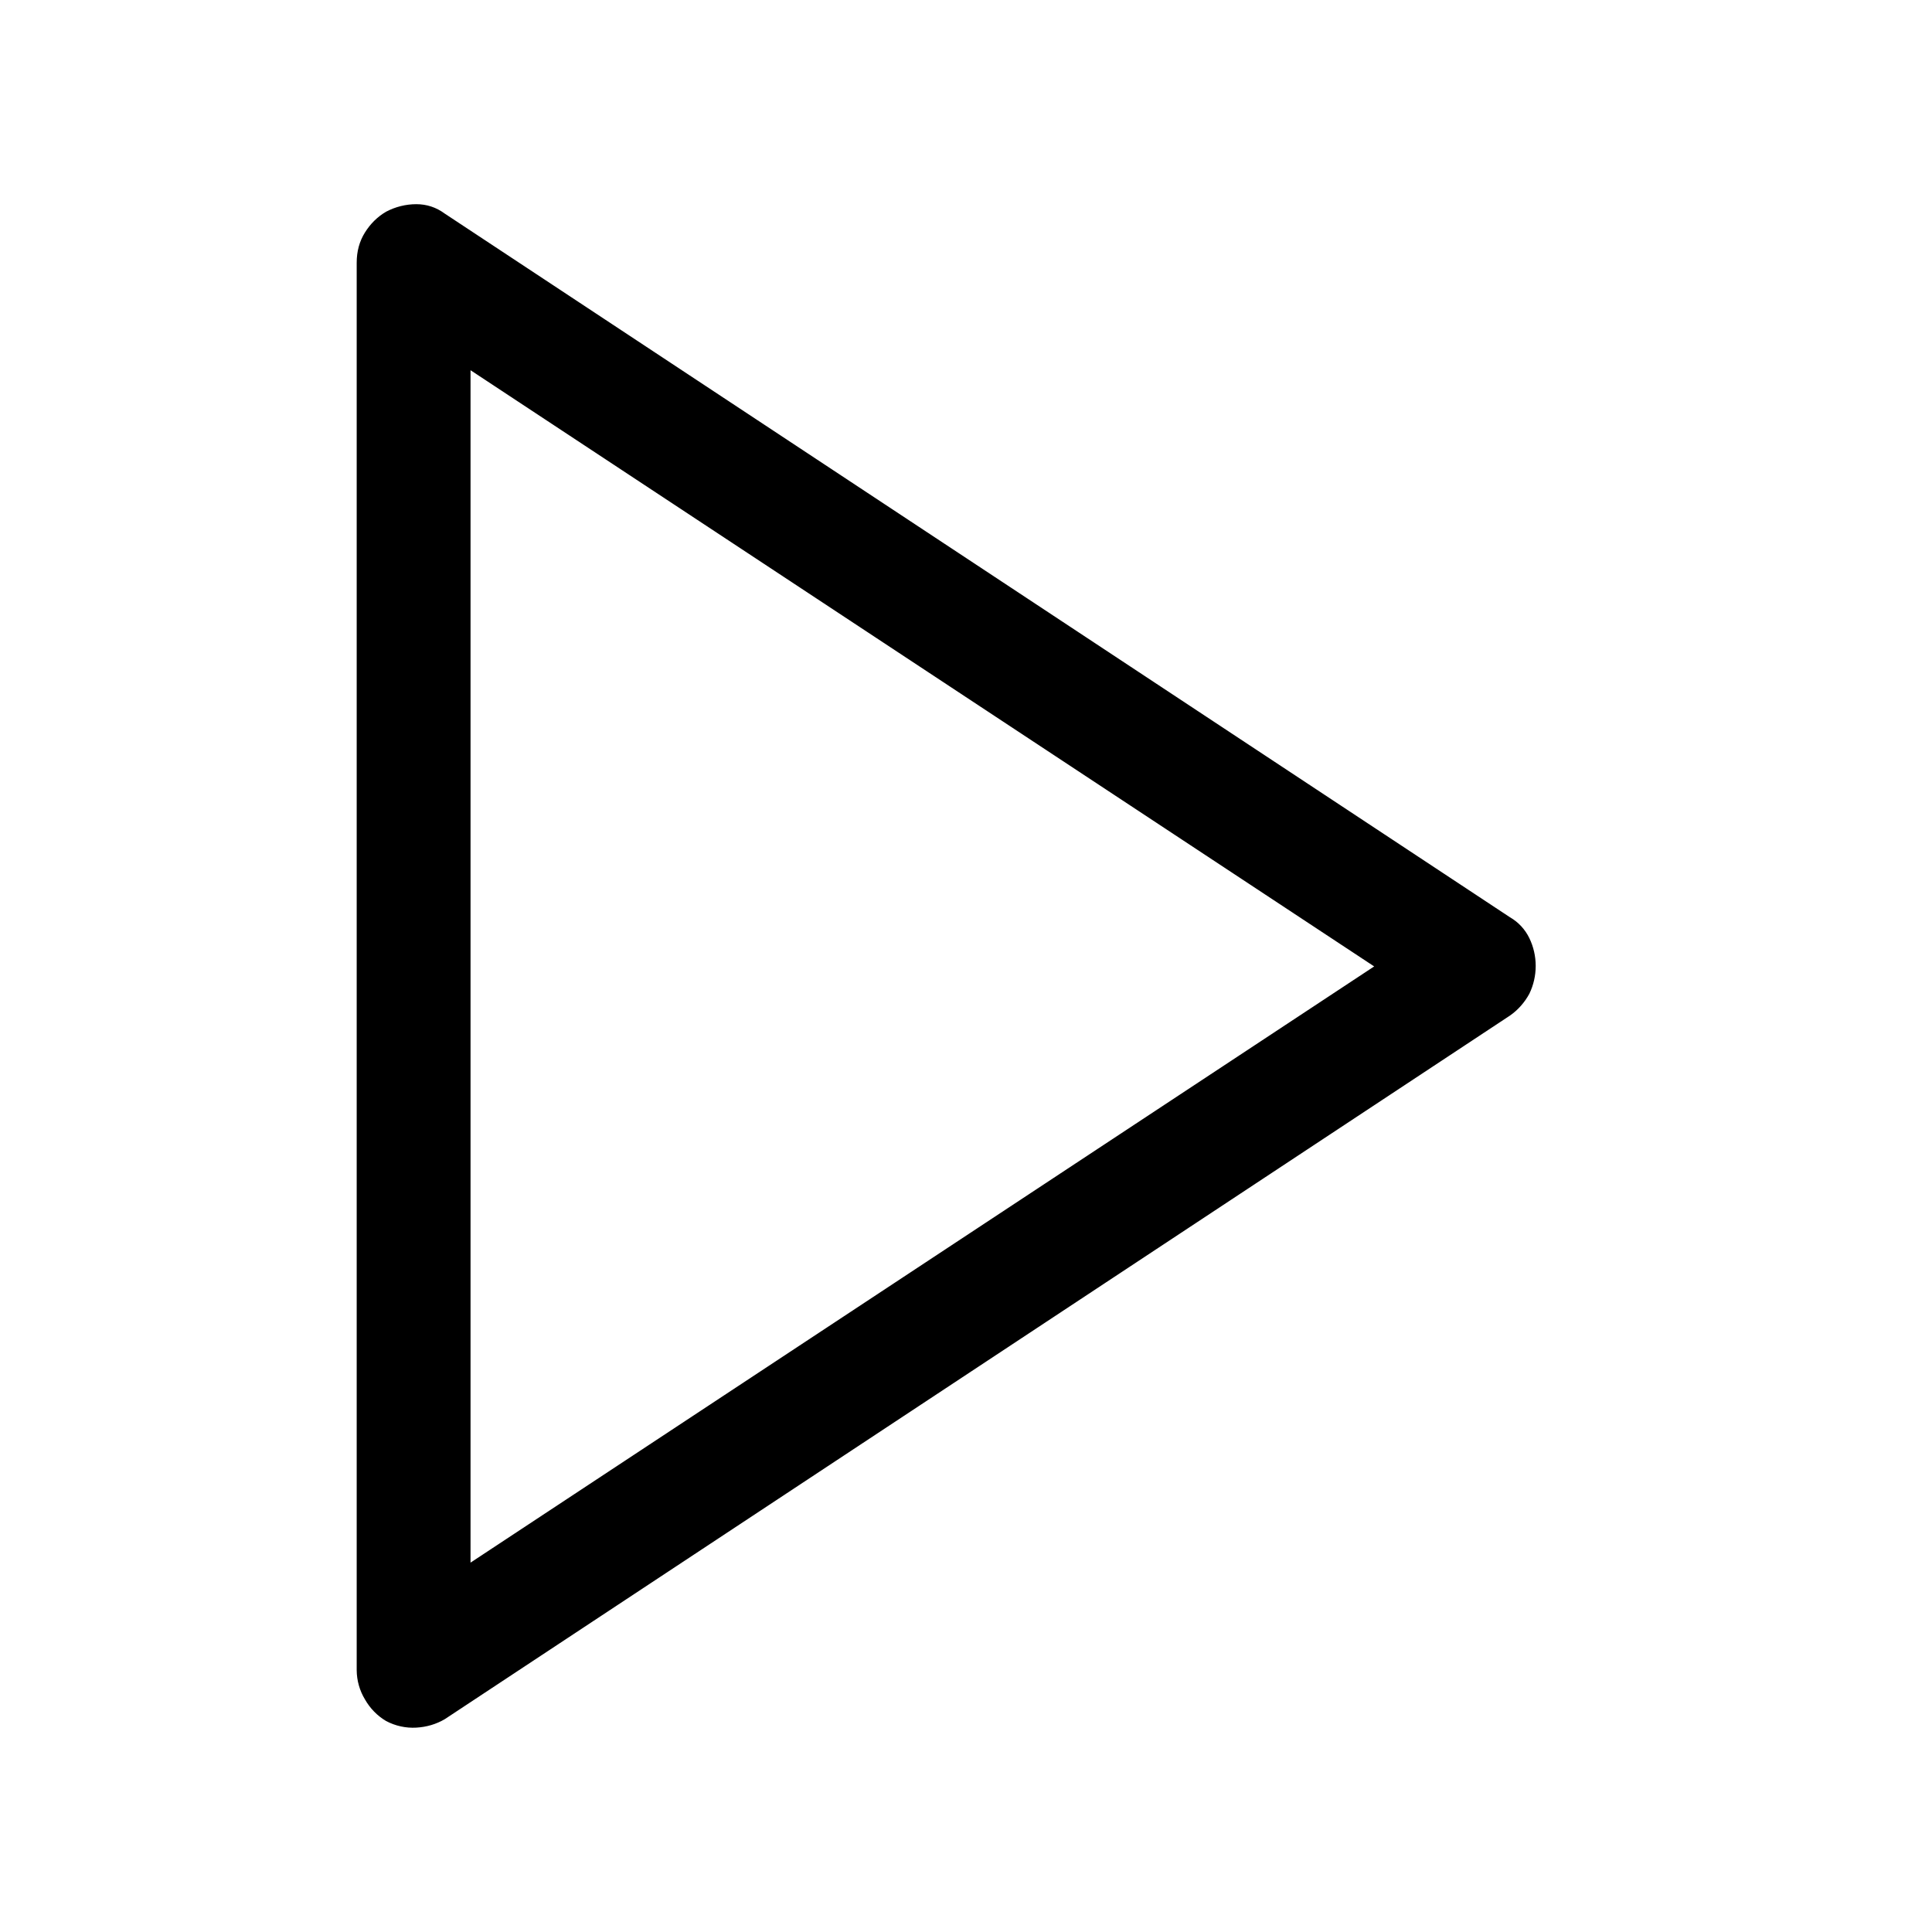
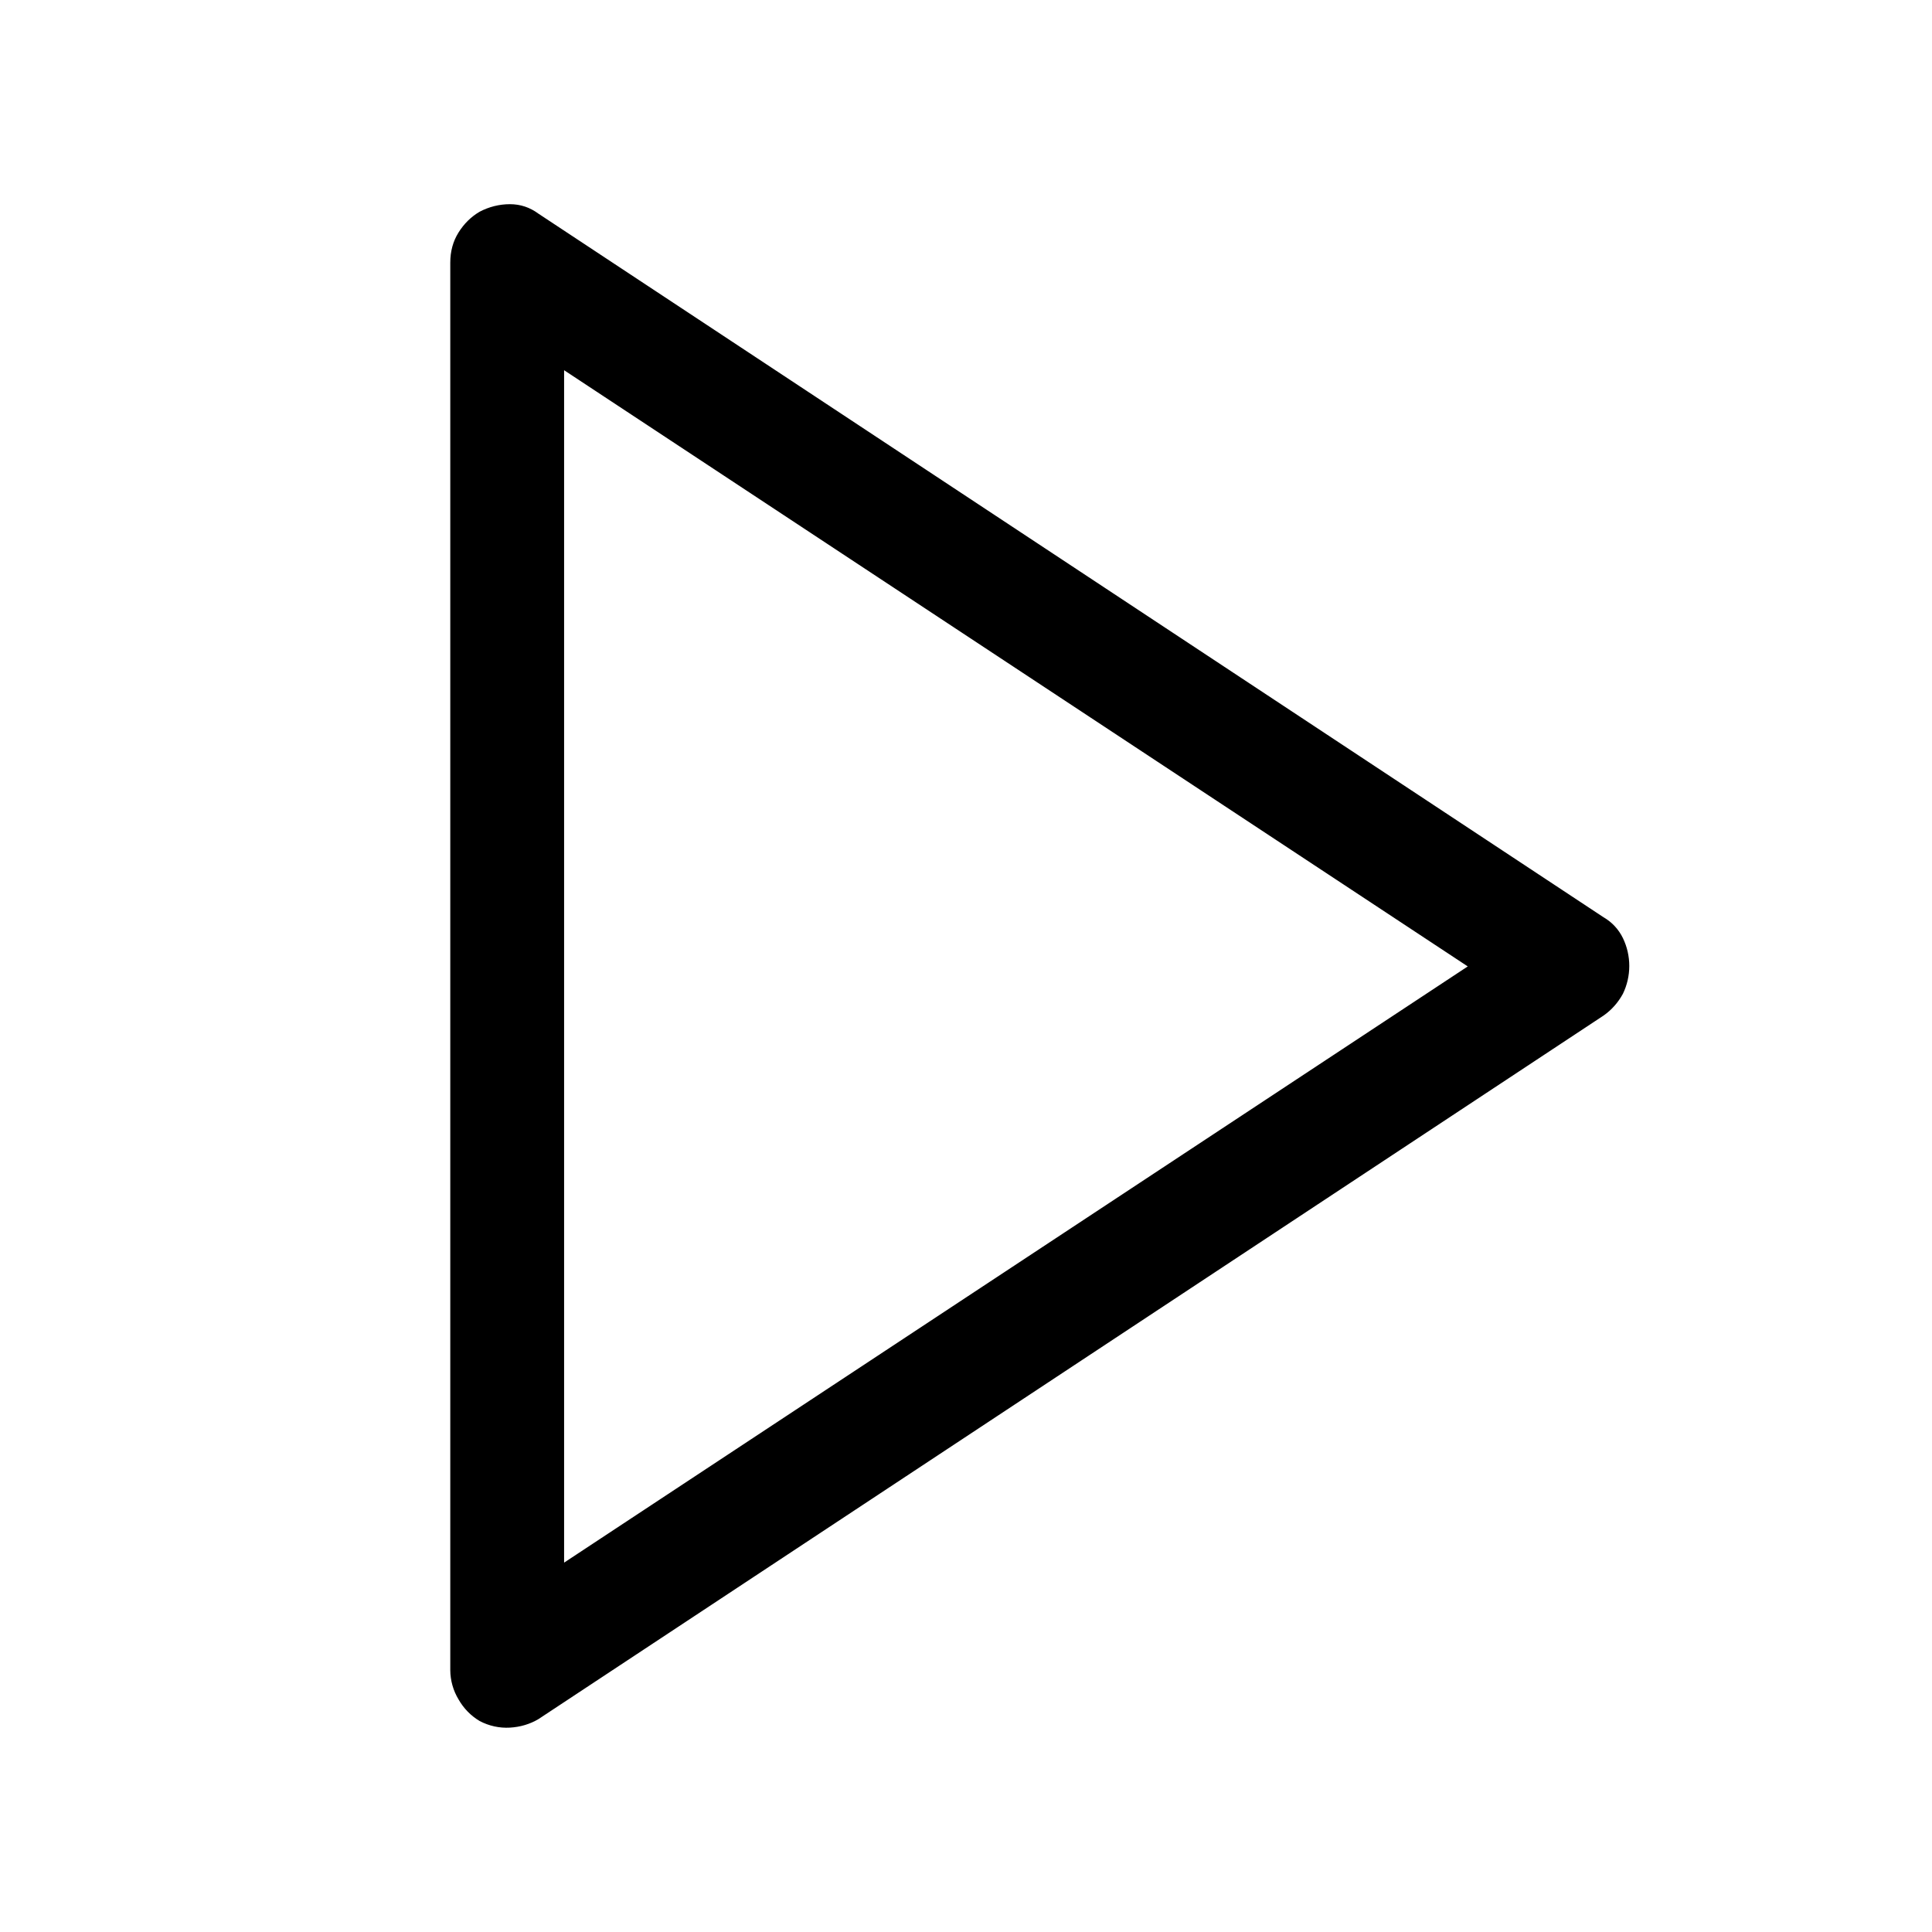
<svg xmlns="http://www.w3.org/2000/svg" width="256" height="256" viewBox="0 0 256 256" fill="none">
-   <path d="M51.151 28.056C52.396 27.4 53.769 27.056 55.167 27.056C56.548 27.056 57.809 27.472 58.933 28.304L200.091 121.552C201.191 122.184 202.082 123.144 202.645 124.304C203.199 125.448 203.488 126.712 203.488 127.992C203.488 129.272 203.199 130.536 202.645 131.68C202.018 132.832 201.151 133.816 200.091 134.56L58.933 227.8C57.801 228.464 56.54 228.84 55.167 228.92C53.777 229 52.388 228.696 51.151 228.04C49.995 227.352 49.031 226.368 48.356 225.176C47.649 224.008 47.272 222.664 47.264 221.296V34.808C47.264 33.304 47.625 31.976 48.356 30.808C49.087 29.64 50.011 28.728 51.151 28.056ZM62.347 49.056V207.056L182.085 128.056L62.347 49.056Z" fill="currentColor" />
+   <g transform="translate(12.4 0)">
+     <path d="M51.151 28.056C52.396 27.4 53.769 27.056 55.167 27.056C56.548 27.056 57.809 27.472 58.933 28.304L200.091 121.552C201.191 122.184 202.082 123.144 202.645 124.304C203.199 125.448 203.488 126.712 203.488 127.992C203.488 129.272 203.199 130.536 202.645 131.68C202.018 132.832 201.151 133.816 200.091 134.56L58.933 227.8C57.801 228.464 56.54 228.84 55.167 228.92C53.777 229 52.388 228.696 51.151 228.04C49.995 227.352 49.031 226.368 48.356 225.176C47.649 224.008 47.272 222.664 47.264 221.296V34.808C47.264 33.304 47.625 31.976 48.356 30.808C49.087 29.64 50.011 28.728 51.151 28.056ZM62.347 49.056V207.056L182.085 128.056L62.347 49.056Z" fill="currentColor" />
+   </g>
</svg>
